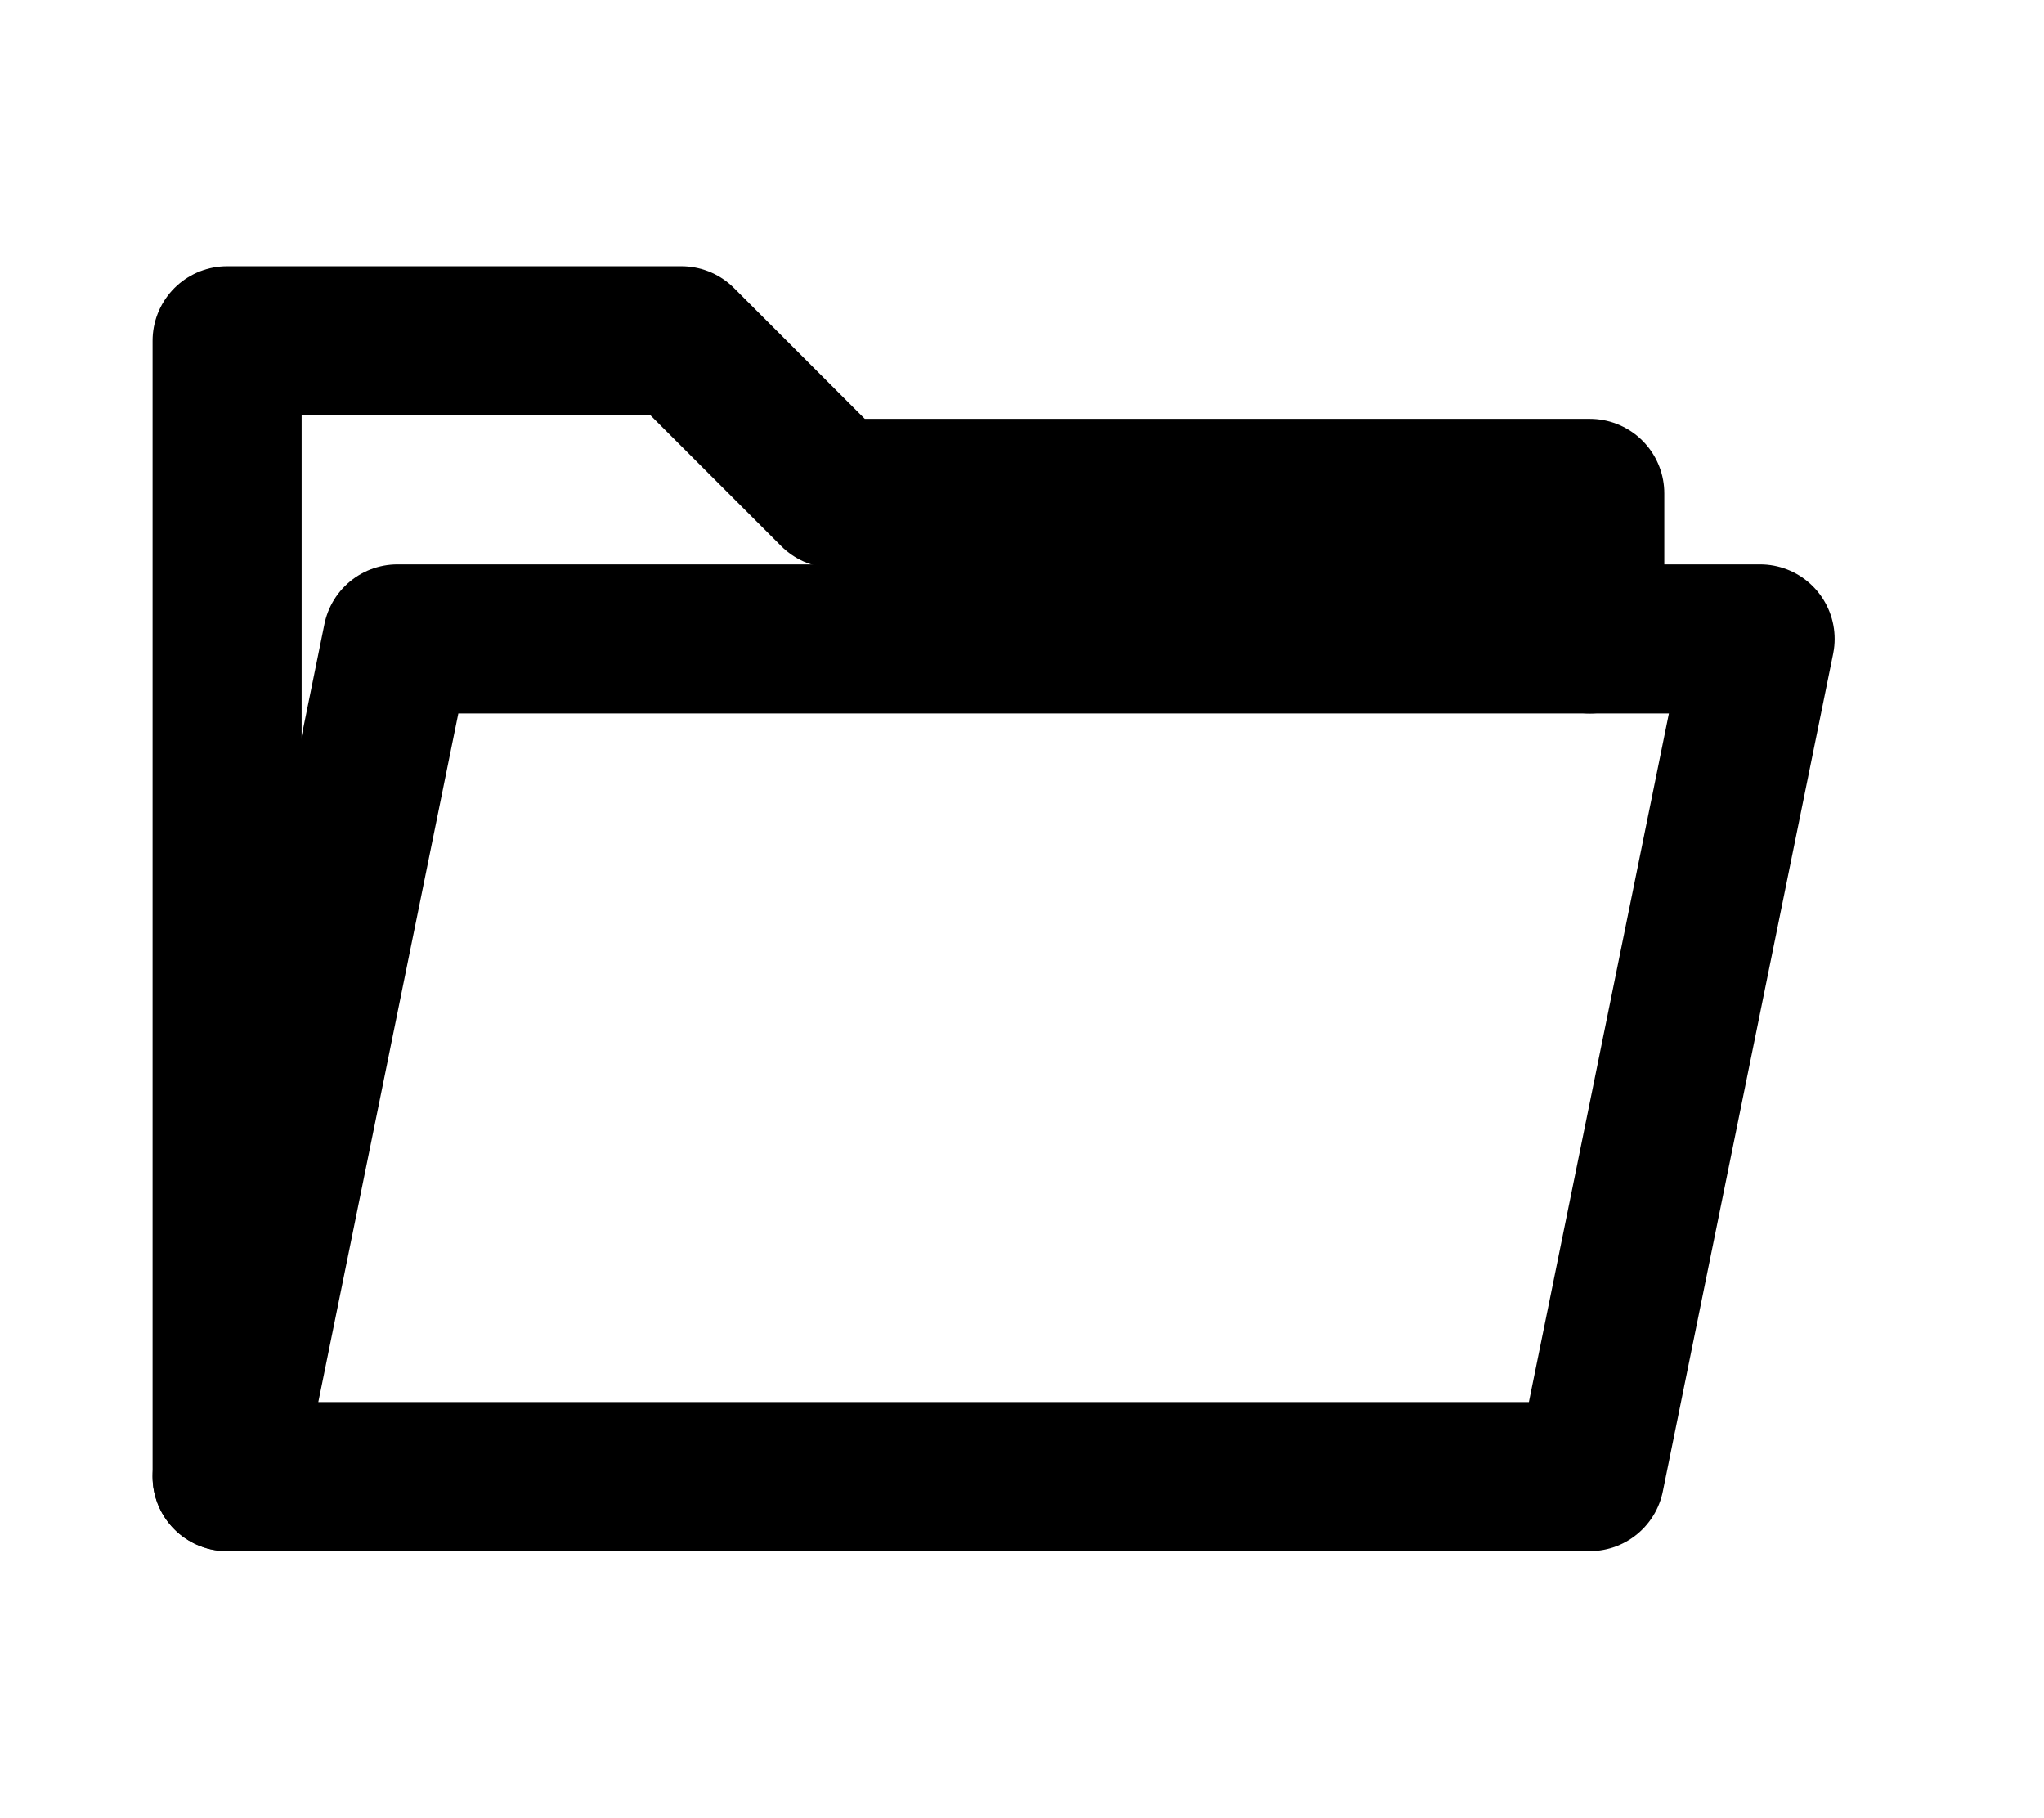
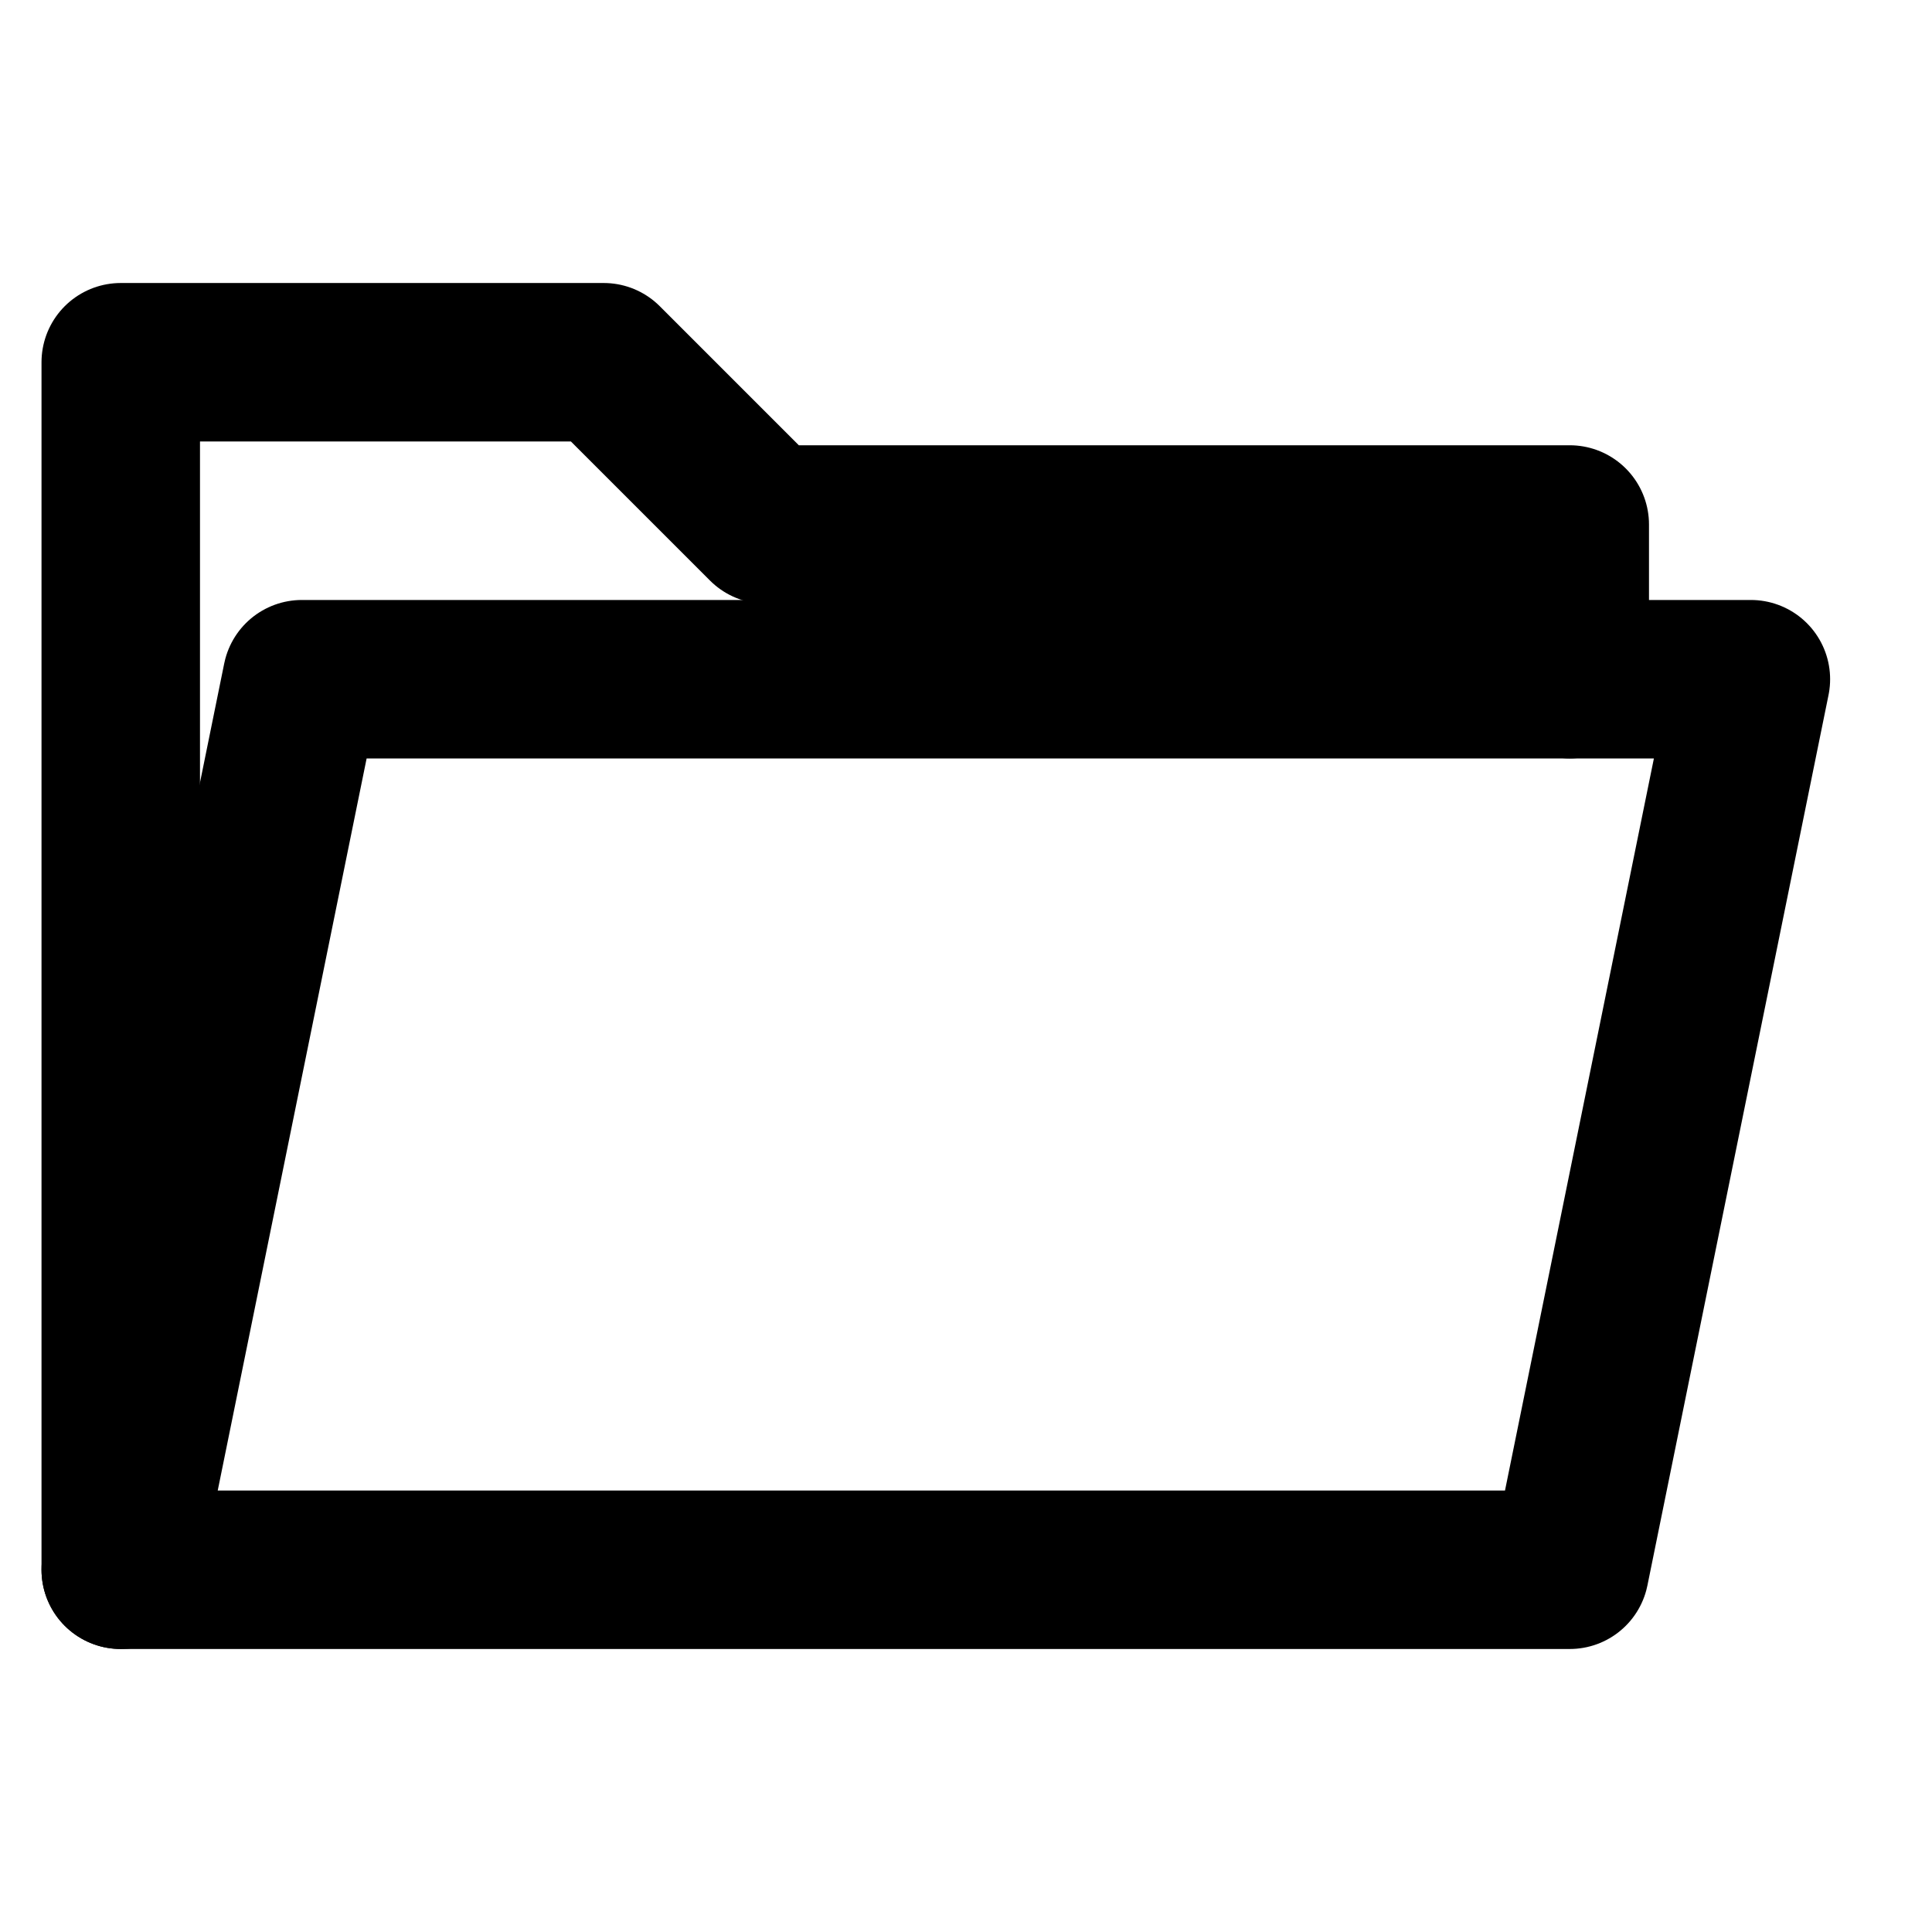
- <svg xmlns="http://www.w3.org/2000/svg" viewBox="0 0 576 512">
-   <path d="M64 416 L64 96 L192 96 L235 139 L448 139 L448 180" fill="none" stroke="currentColor" stroke-width="42" stroke-linecap="round" stroke-linejoin="round" />
-   <path d="M64 416 L112 180 L496 180 L448 416 Z" fill="none" stroke="currentColor" stroke-width="42" stroke-linecap="round" stroke-linejoin="round" />
+ <svg xmlns="http://www.w3.org/2000/svg" viewBox="0 0 512 512">
+   <path d="M32 416 L32 96 L160 96 L203 139 L416 139 L416 180" fill="none" stroke="currentColor" stroke-width="42" stroke-linecap="round" stroke-linejoin="round" />
+   <path d="M32 416 L80 180 L464 180 L416 416 Z" fill="none" stroke="currentColor" stroke-width="42" stroke-linecap="round" stroke-linejoin="round" />
</svg>
